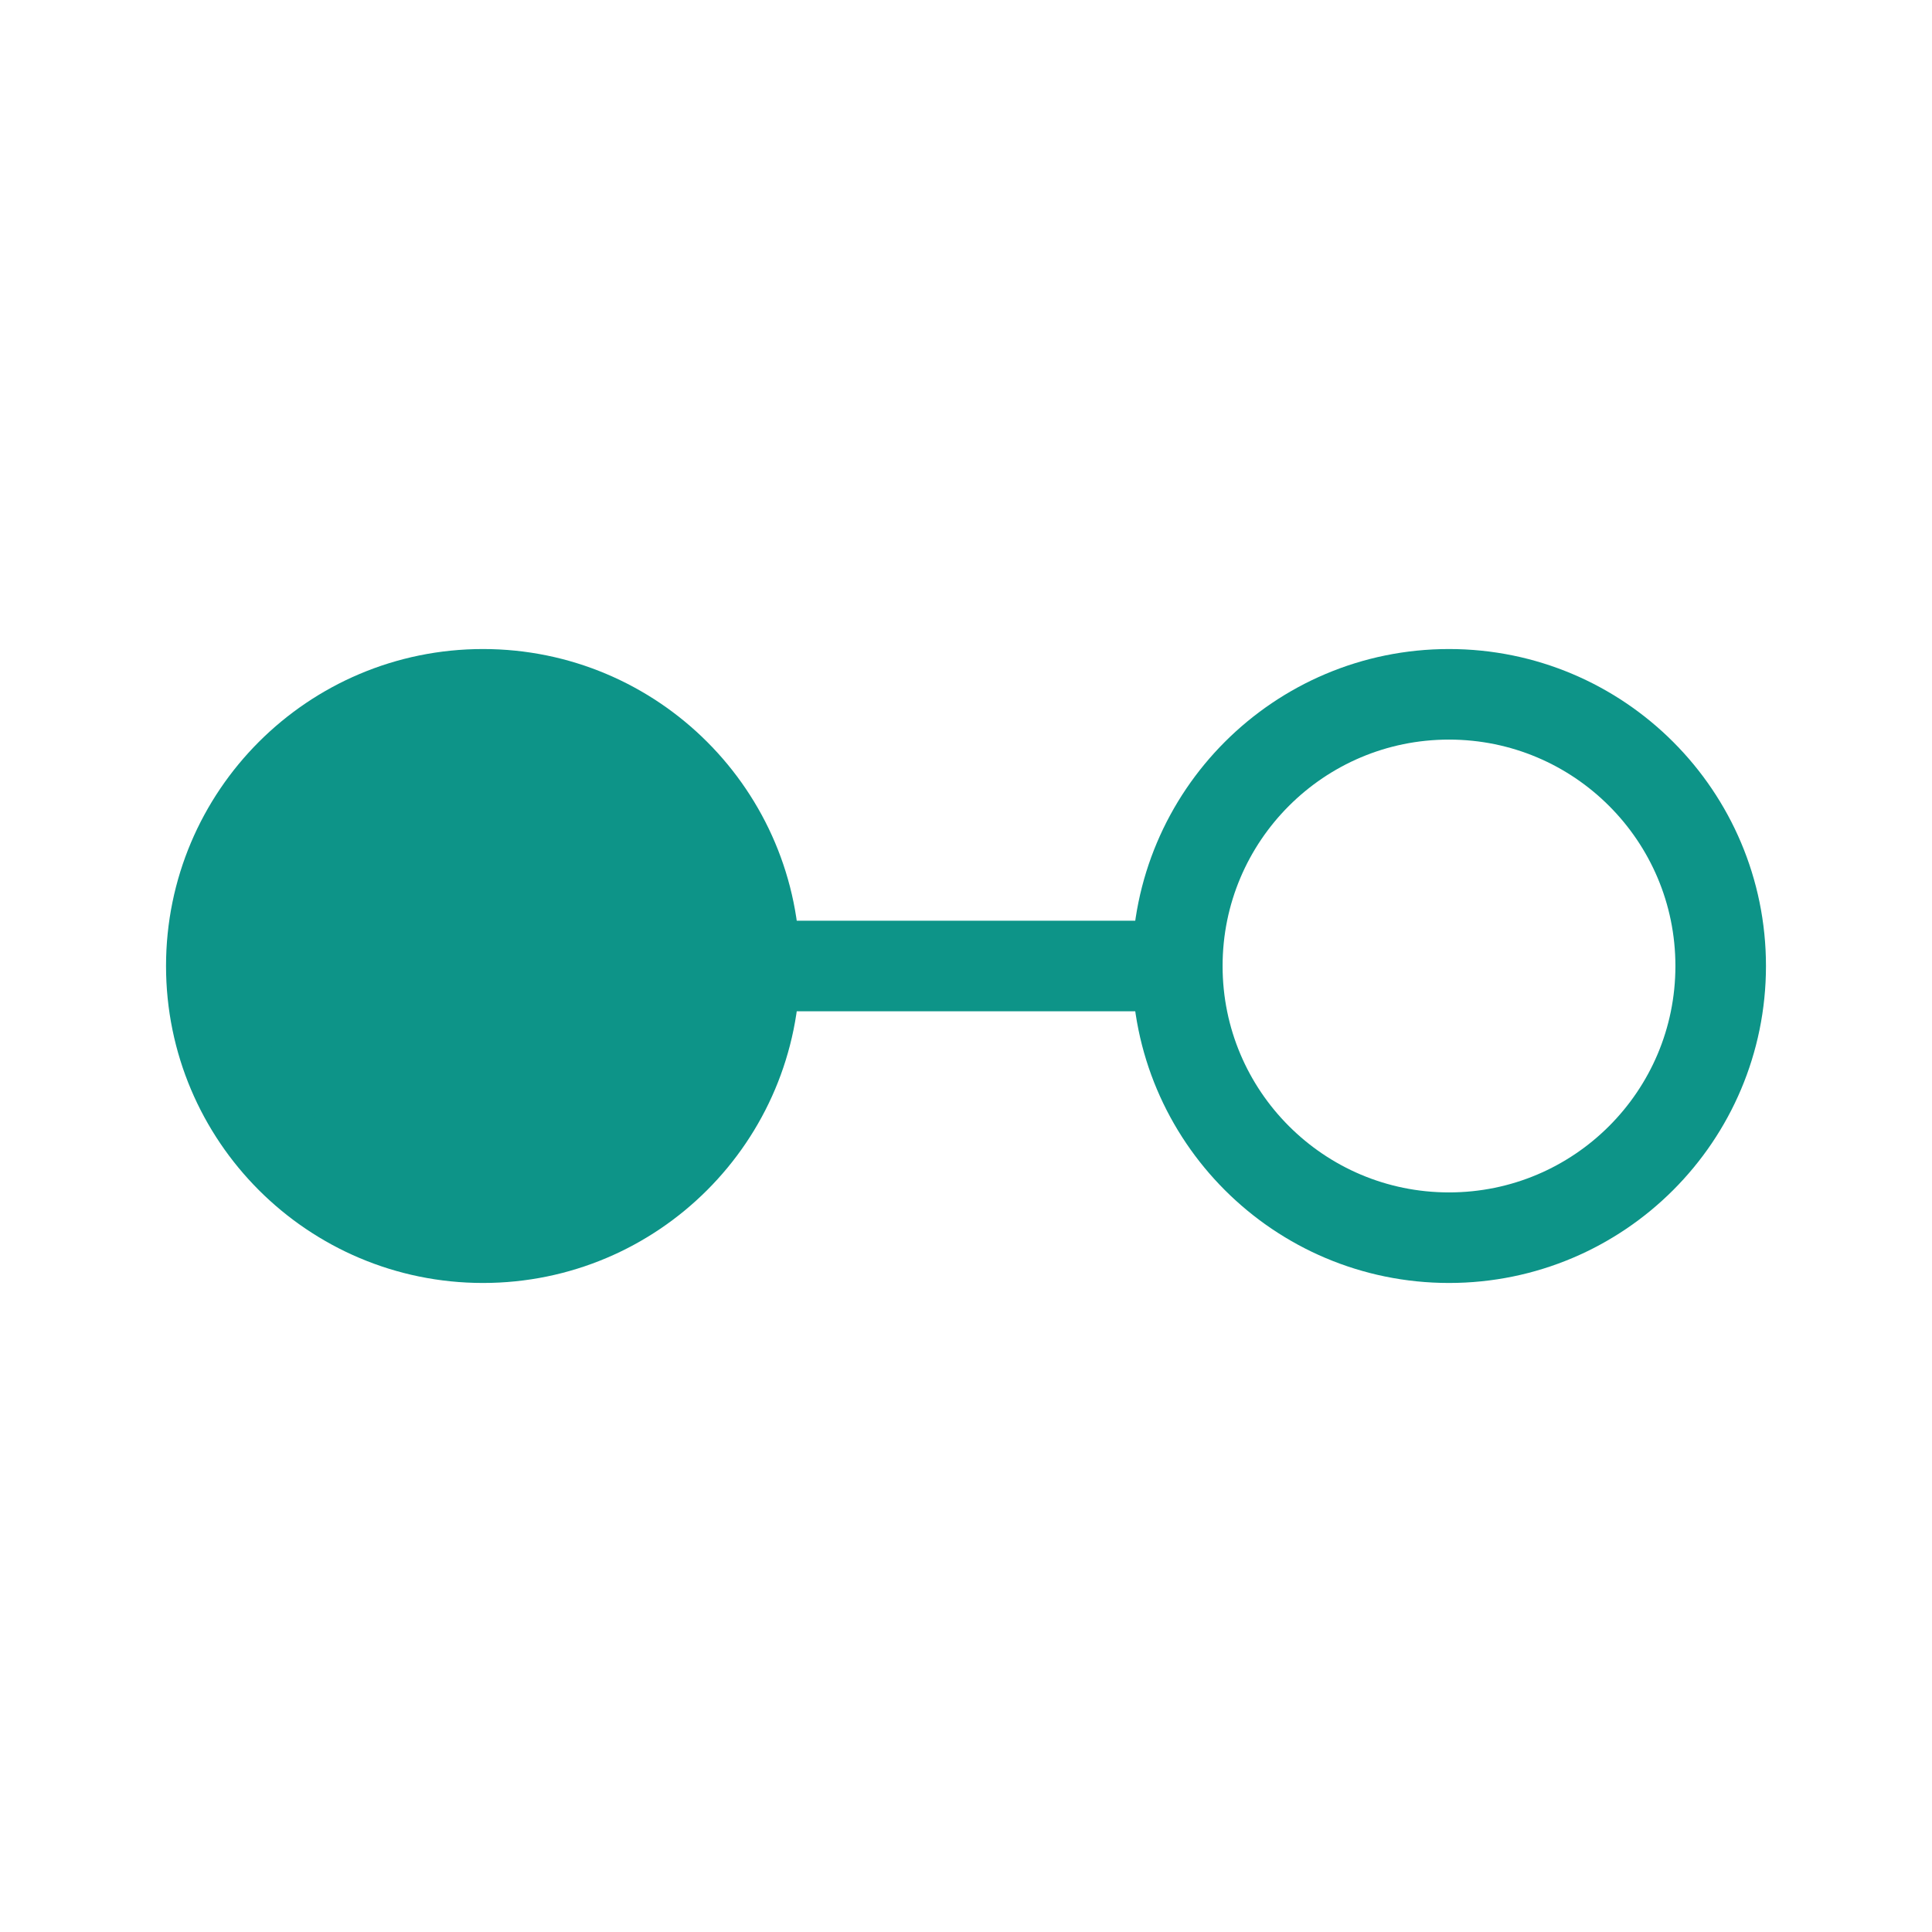
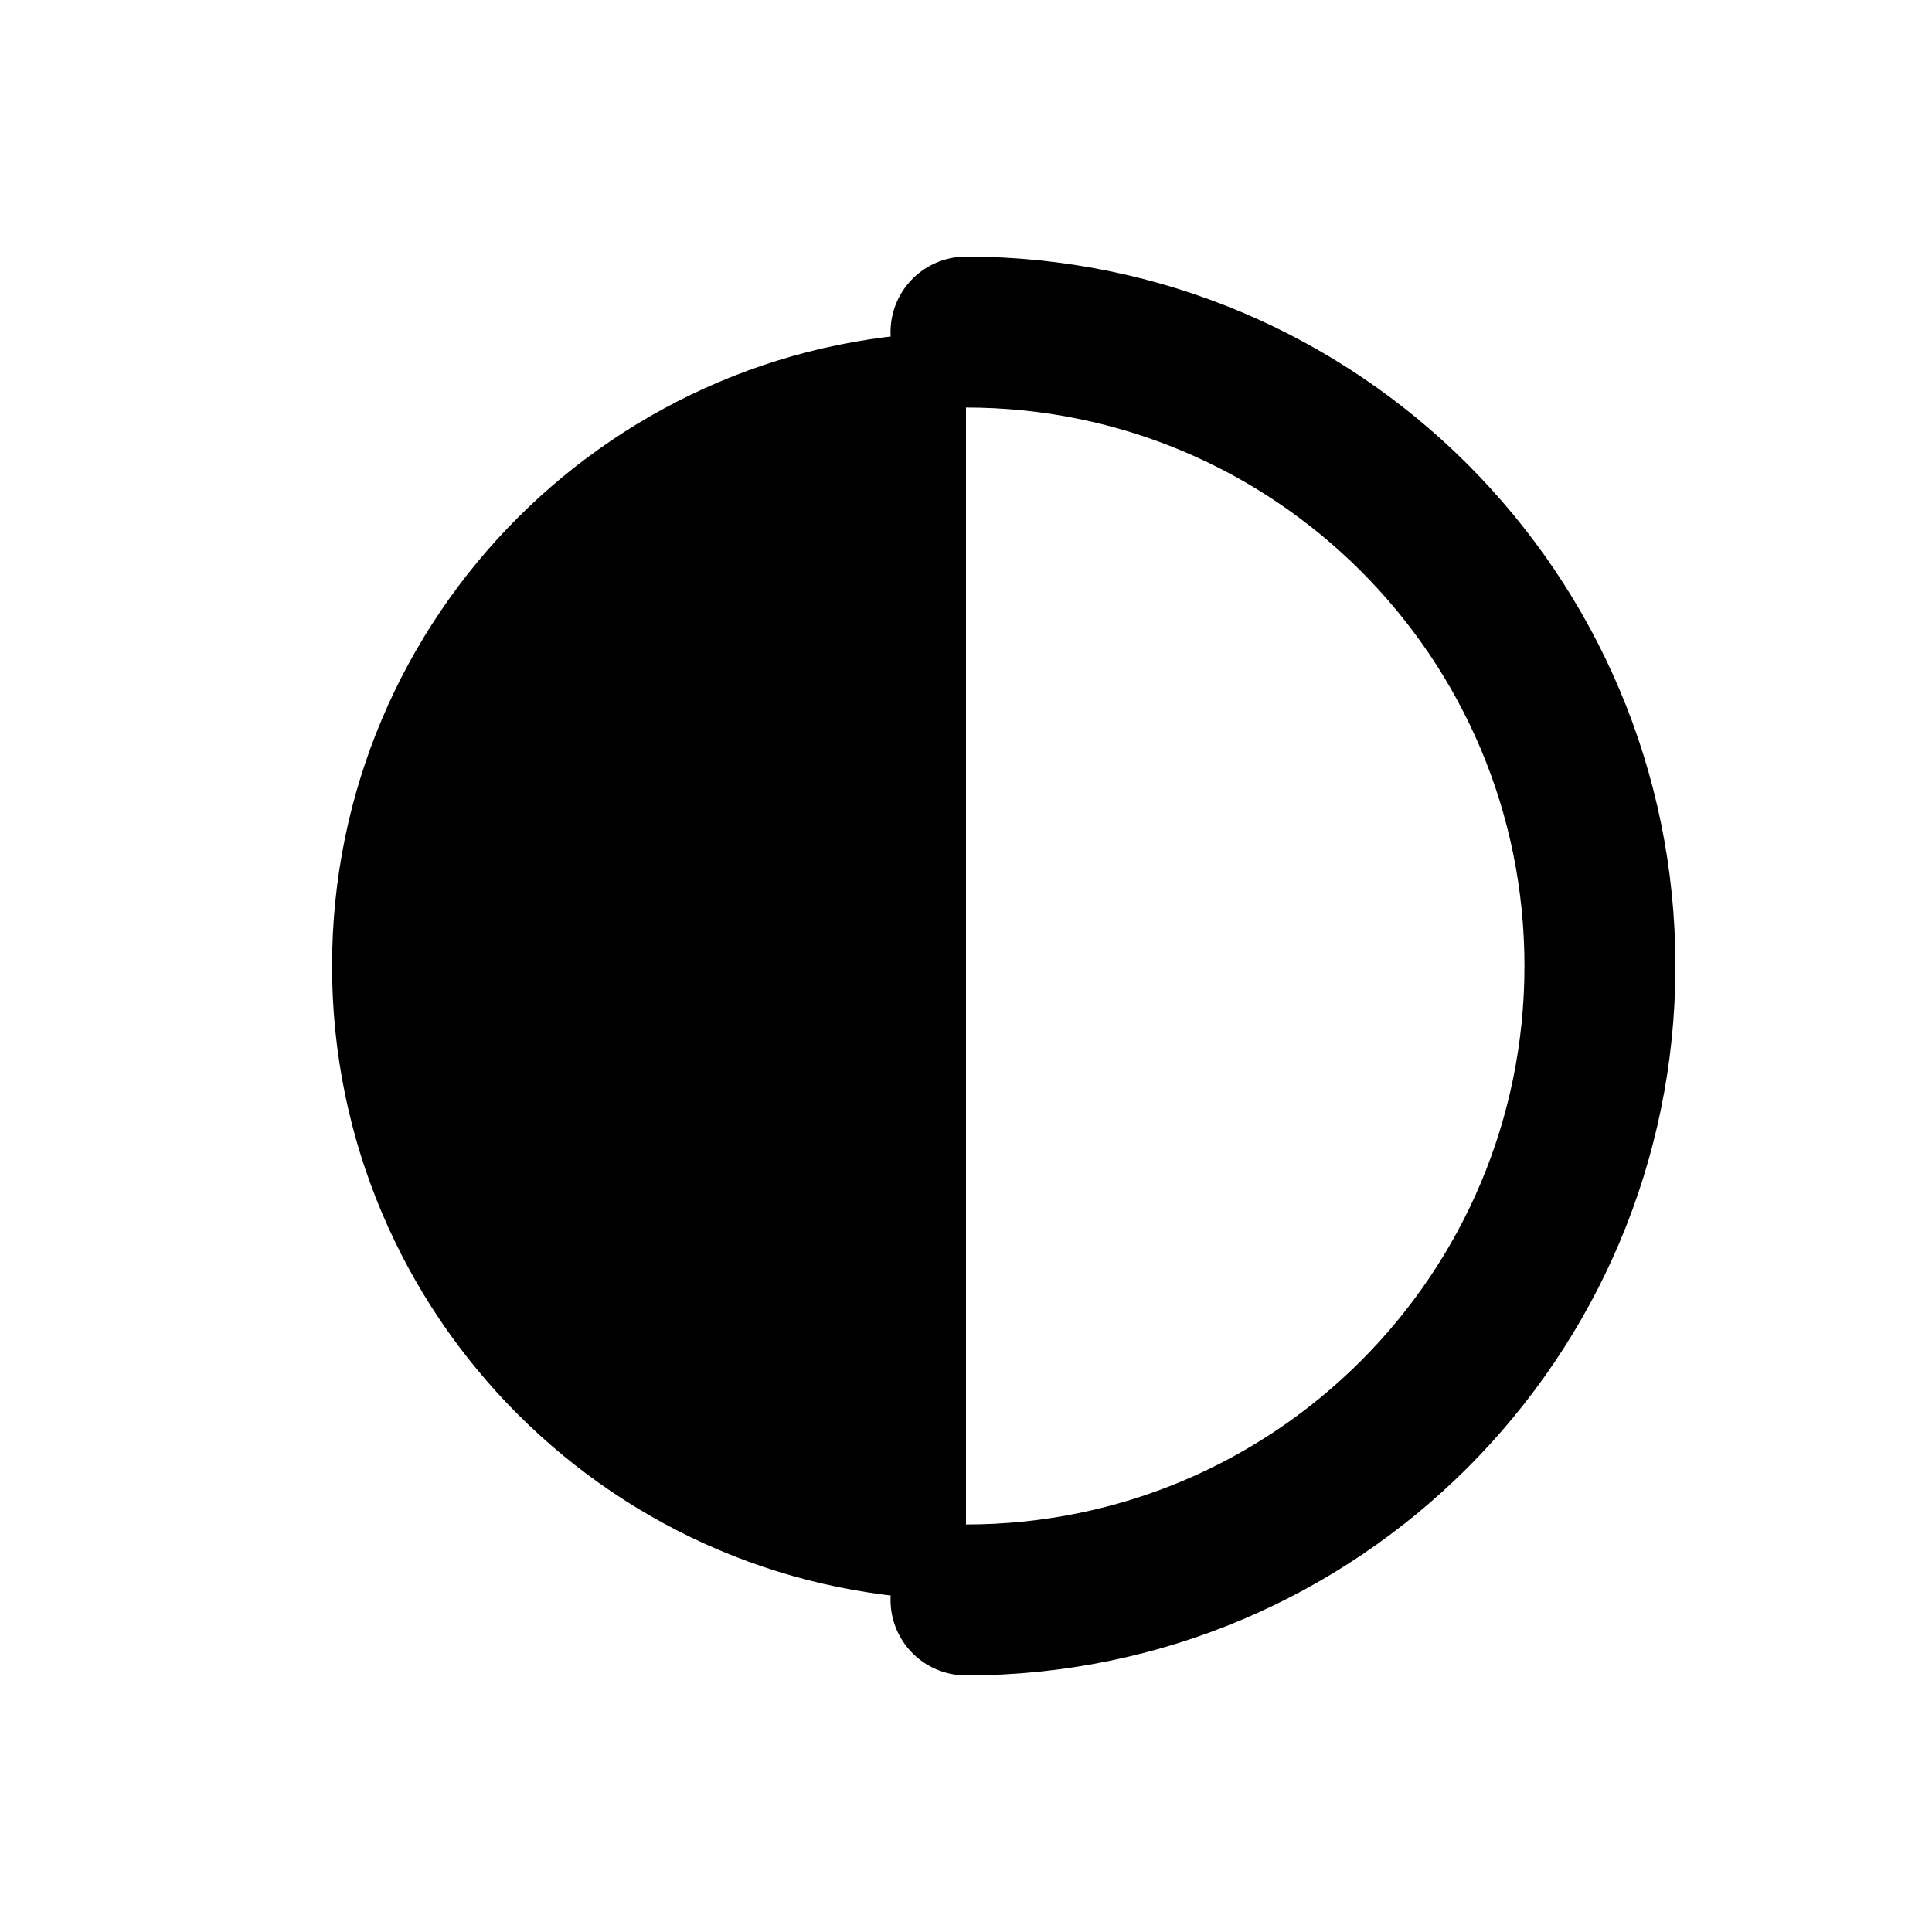
- <svg xmlns="http://www.w3.org/2000/svg" viewBox="0 0 64 64" role="img" aria-label="collab logo: two peers connected by a wire">
-   <g fill="none" stroke="#0d9488" stroke-width="3" stroke-linecap="round" stroke-linejoin="round">
-     <circle cx="16" cy="32" r="9" fill="#0d9488" />
-     <line x1="25" y1="32" x2="39" y2="32" />
-     <circle cx="48" cy="32" r="9" />
-   </g>
+ <svg xmlns="http://www.w3.org/2000/svg" viewBox="0 0 64 64" role="img" aria-label="collab">
+   <path d="M 32 11 A 21 21 0 0 0 32 53 Z" fill="currentColor" />
+   <path d="M 32 11 A 21 21 0 0 1 32 53" fill="none" stroke="currentColor" stroke-width="5" stroke-linecap="round" />
</svg>
